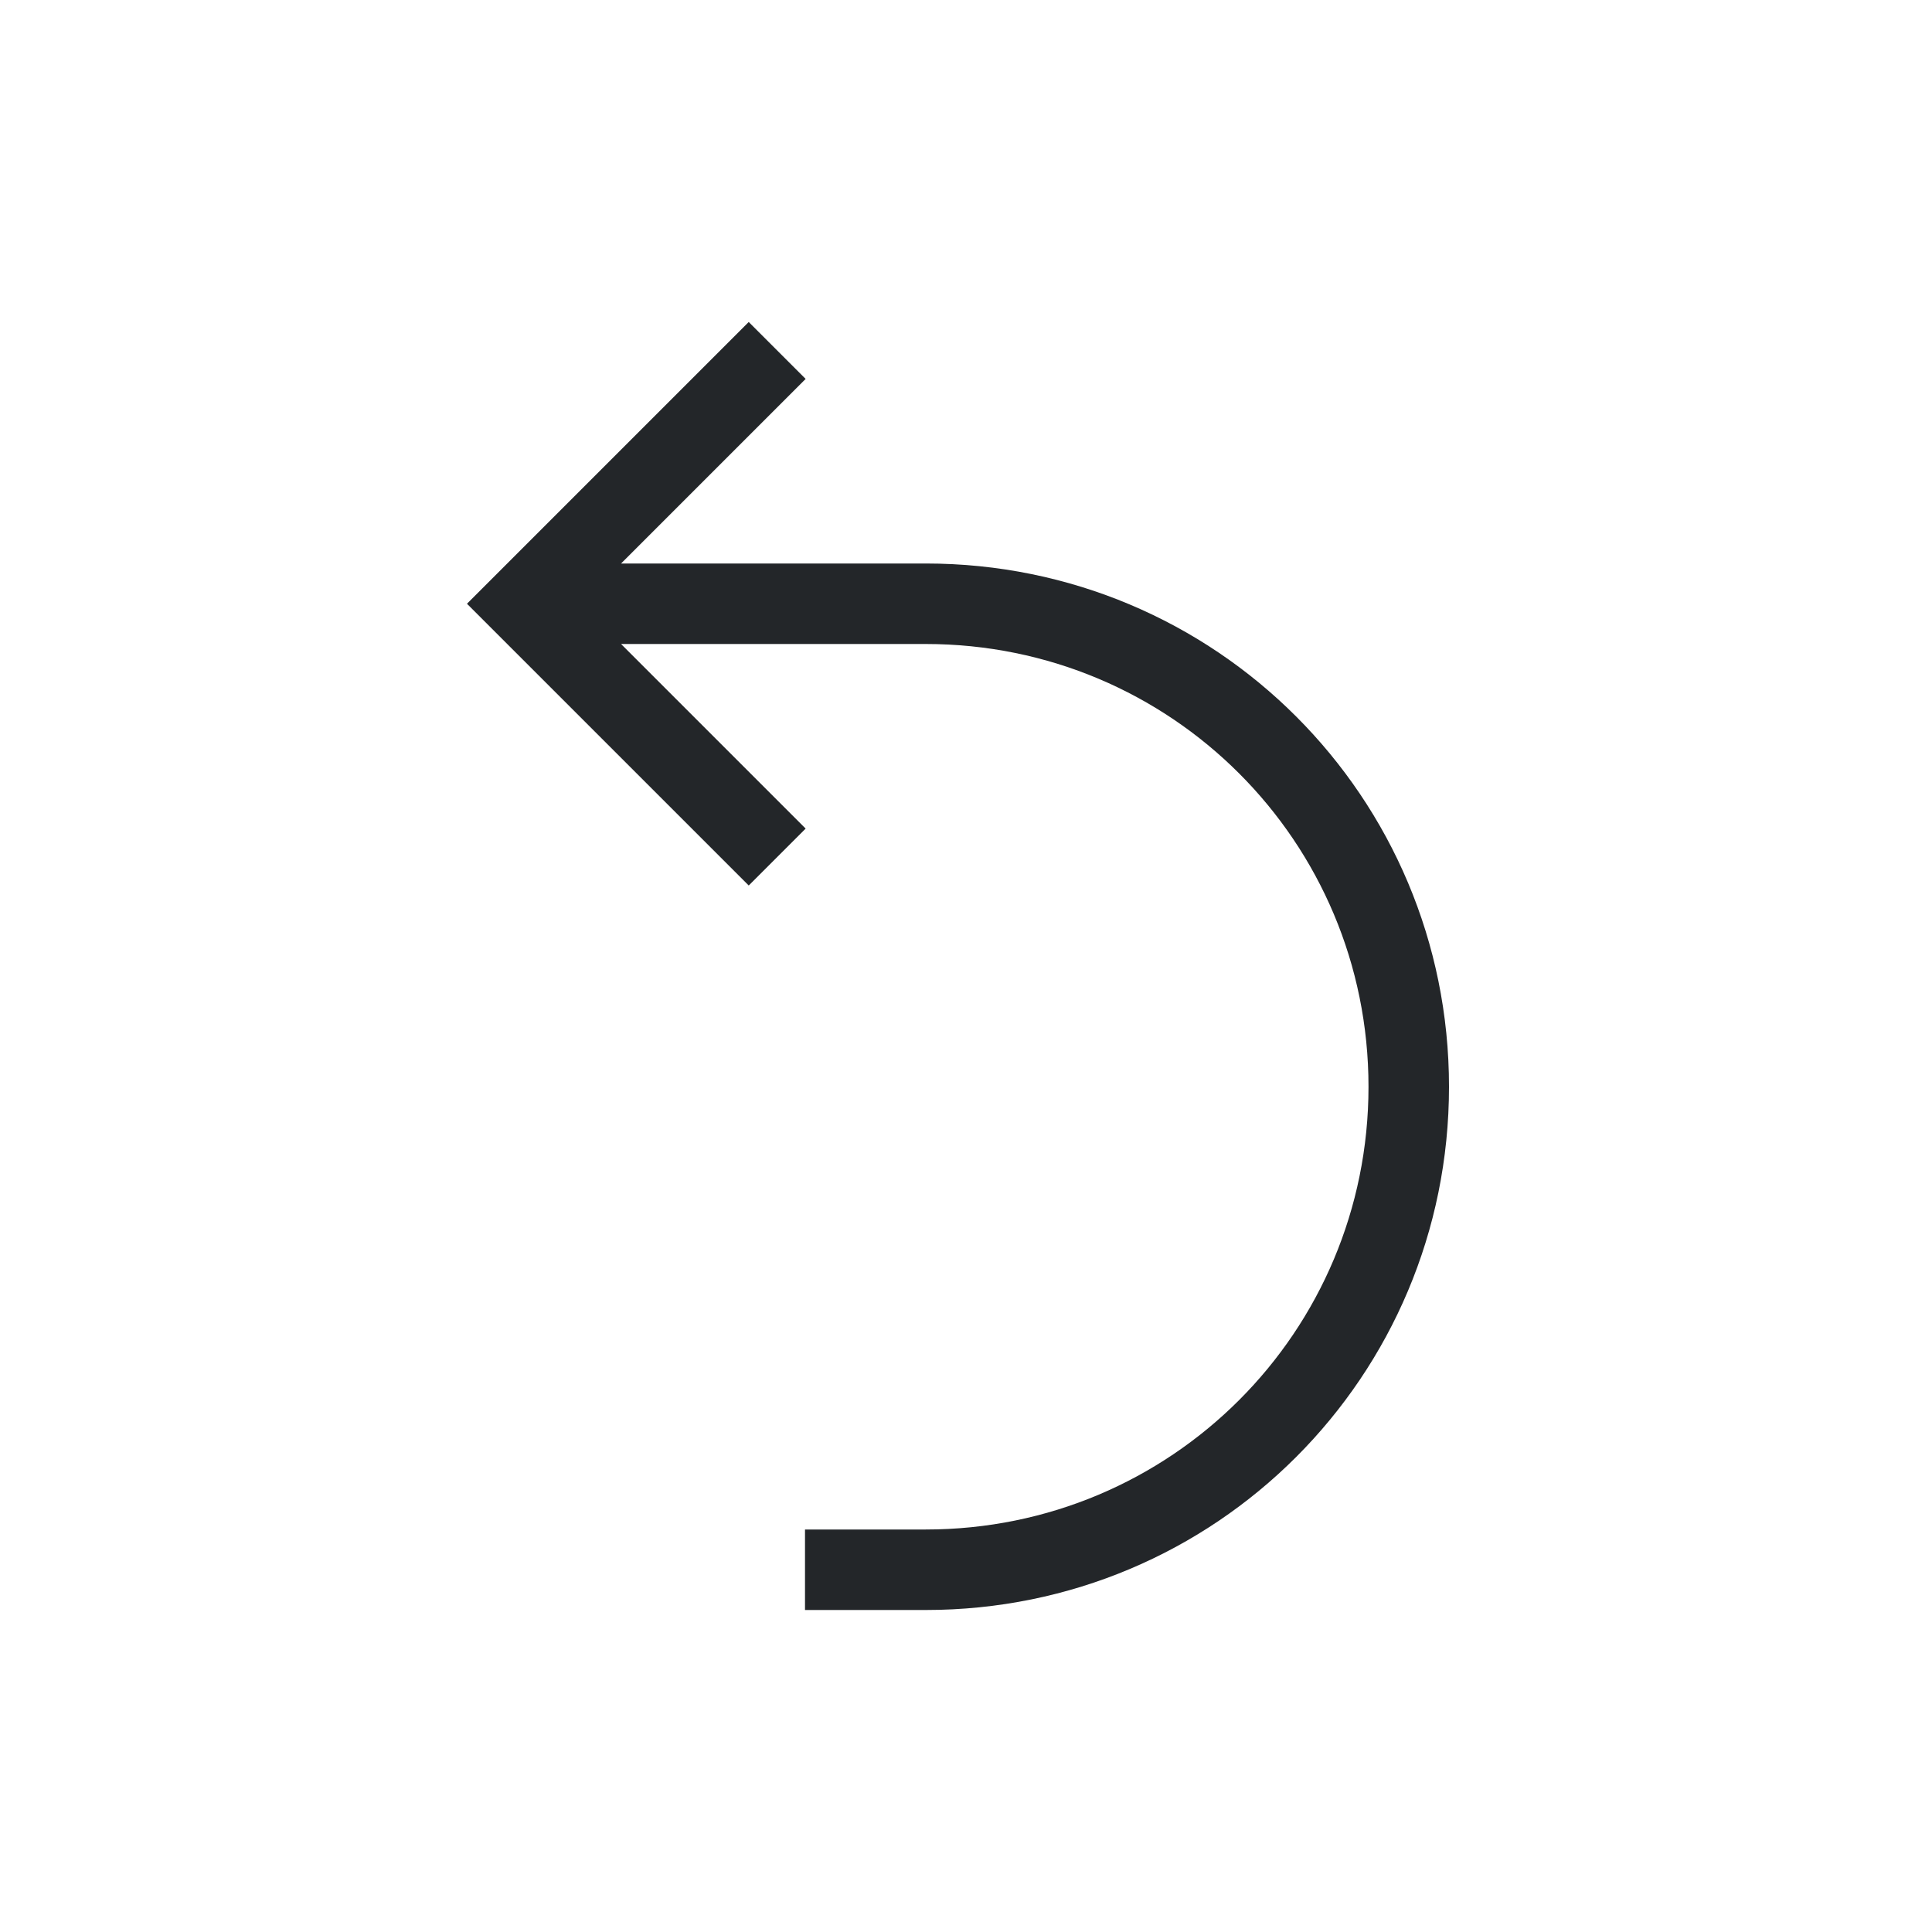
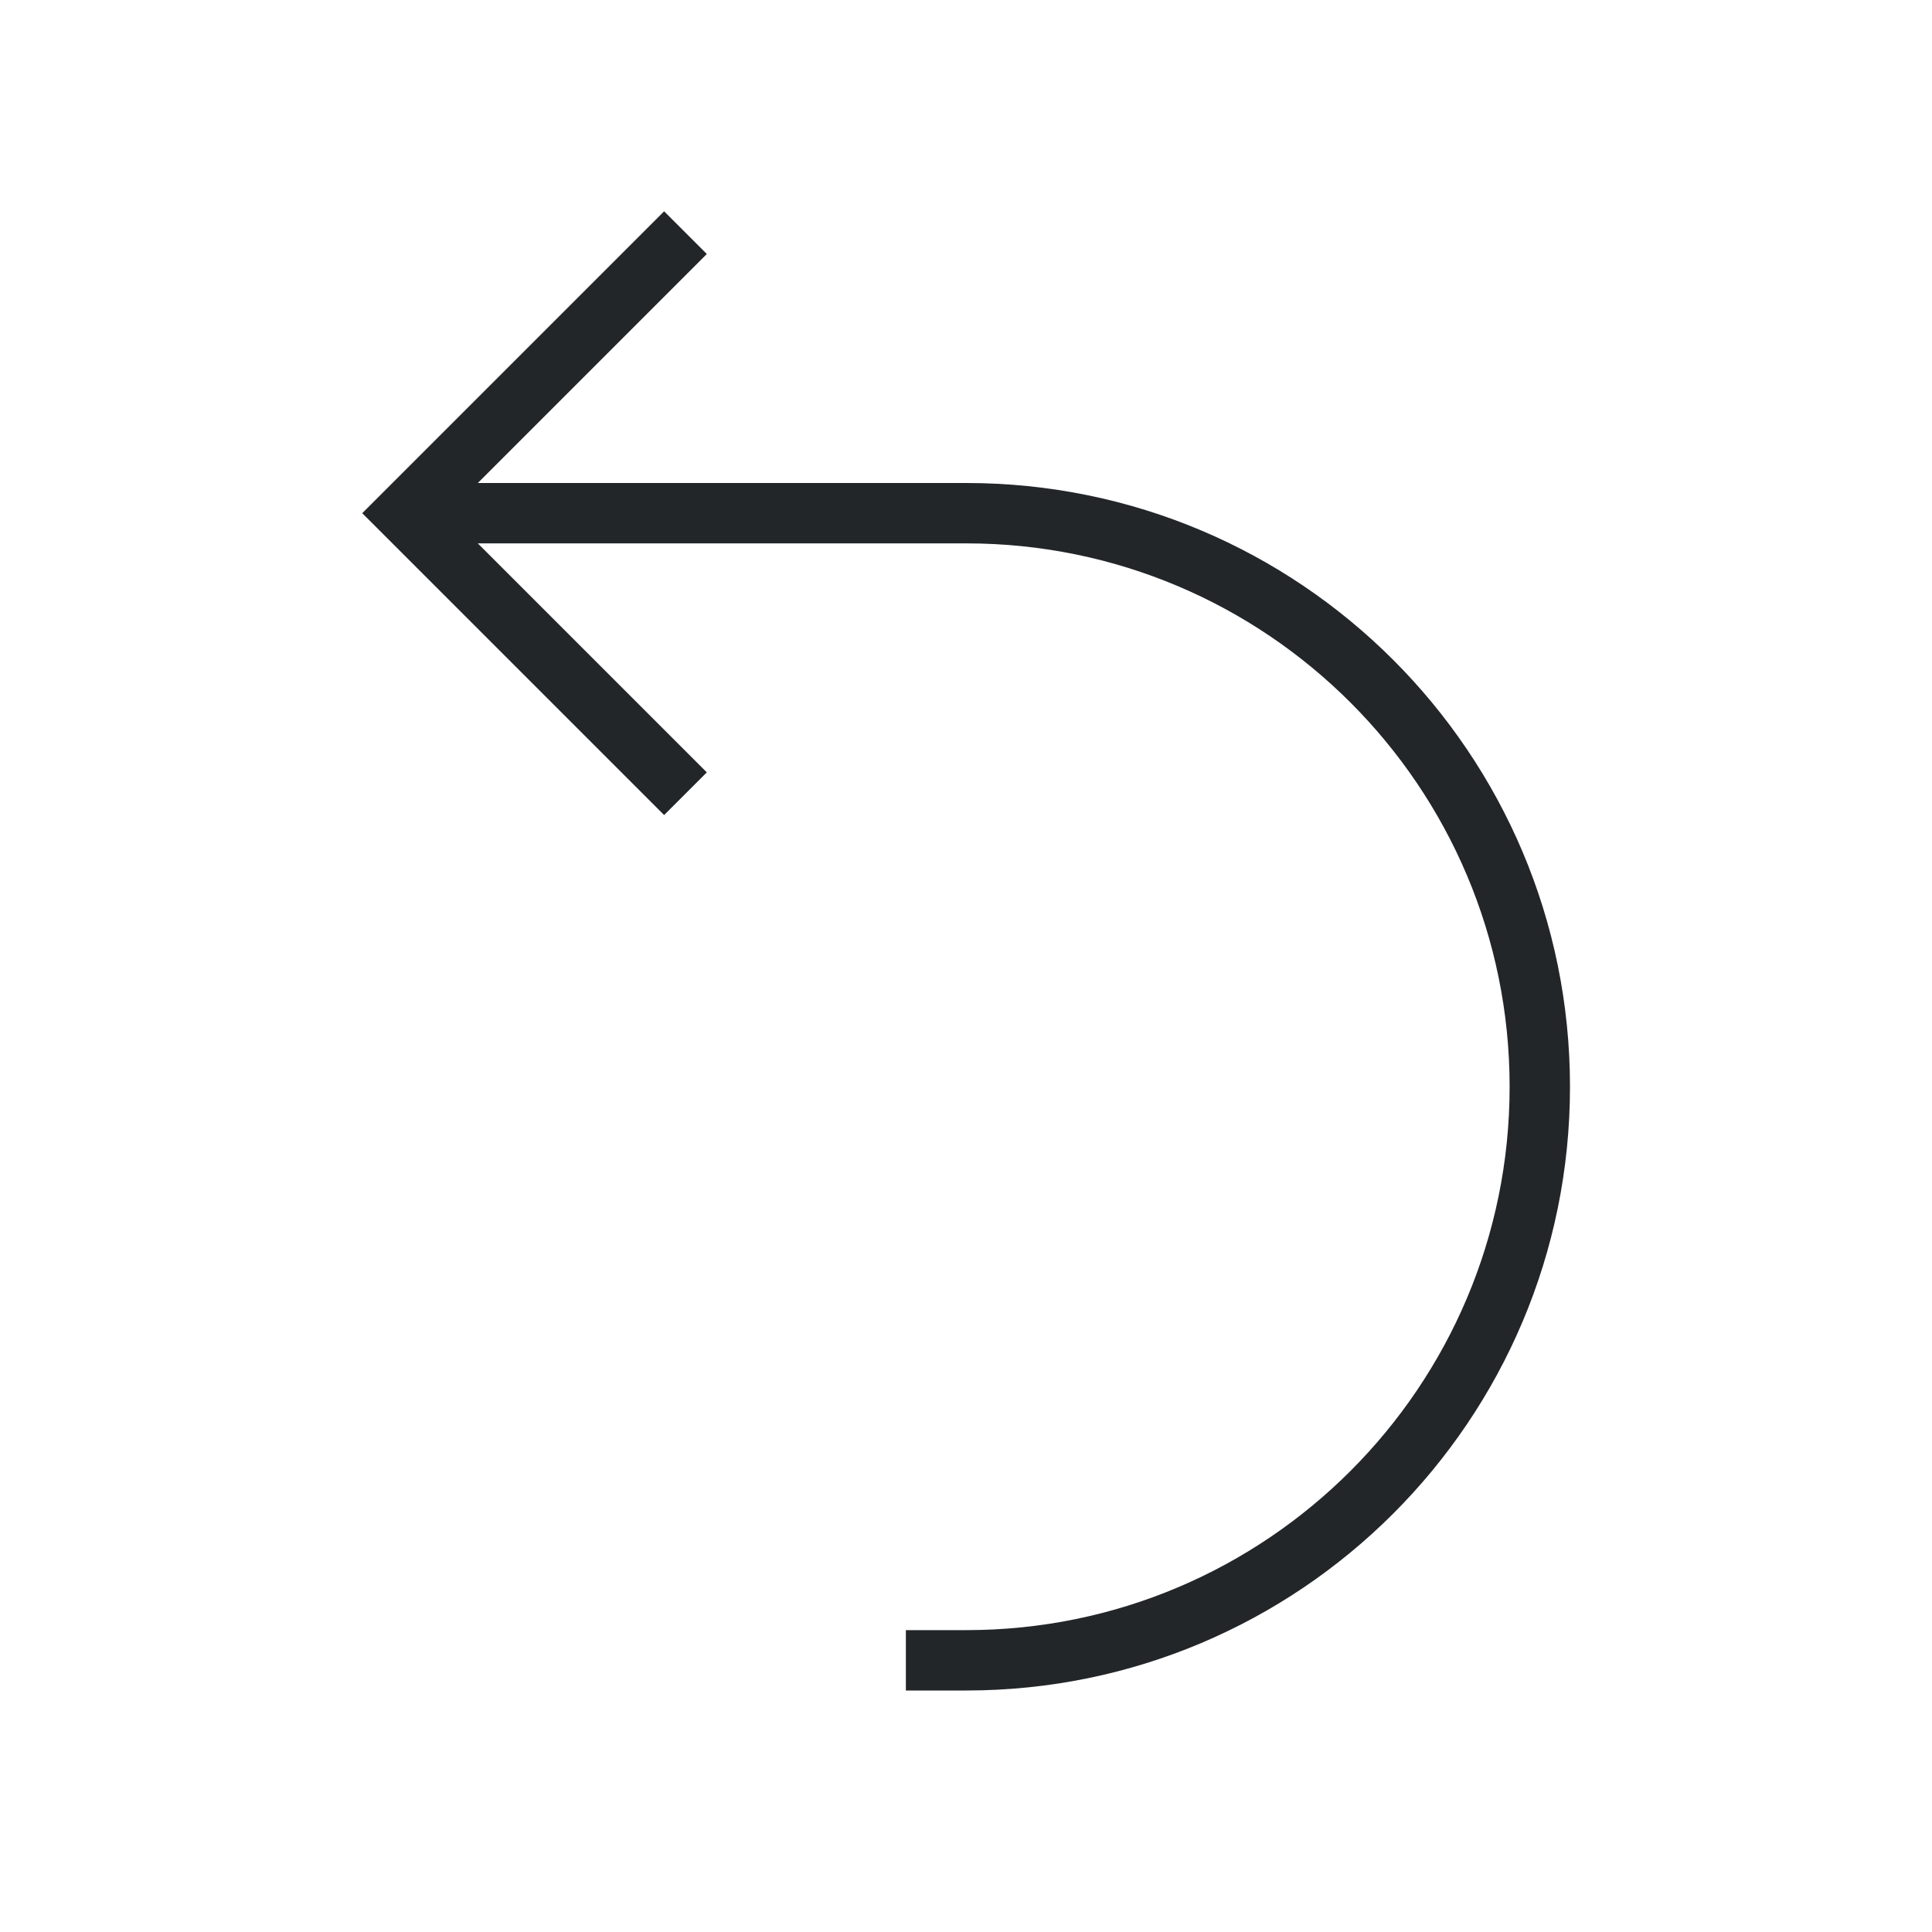
- <svg xmlns="http://www.w3.org/2000/svg" viewBox="0 0 24 24">
+ <svg xmlns="http://www.w3.org/2000/svg" viewBox="0 0 32 32">
  <defs id="defs3051">
    <style type="text/css" id="current-color-scheme">
      .ColorScheme-Text {
        color:#232629;
      }
      </style>
  </defs>
-   <path style="fill:currentColor;fill-opacity:1;stroke:none" d="m8.301 3l-3.293 3.293-.207.207.207.207 3.293 3.293.707-.707-2.293-2.293h2.285 1.008.492c3.047 0 5.5 2.453 5.5 5.5 0 3.047-2.453 5.5-5.5 5.5h-1.5v1h1.5c3.601 0 6.5-2.899 6.5-6.5 0-3.601-2.899-6.5-6.5-6.5h-.492-1.008-2.285l2.293-2.293-.707-.707" class="ColorScheme-Text" transform="translate(1,1)" />
+   <path style="fill:currentColor;fill-opacity:1;stroke:none" d="m11 3.5l.707.707-3.793 3.793h8.09c5.523 0 10 4.477 10 10 0 5.523-4.477 10-10 10h-1v-1h1c4.971 0 9-4.03 9-9 0-4.971-4.03-9-9-9h-8.09l3.793 3.793-.707.707-5-5 1-1z" class="ColorScheme-Text" />
</svg>
